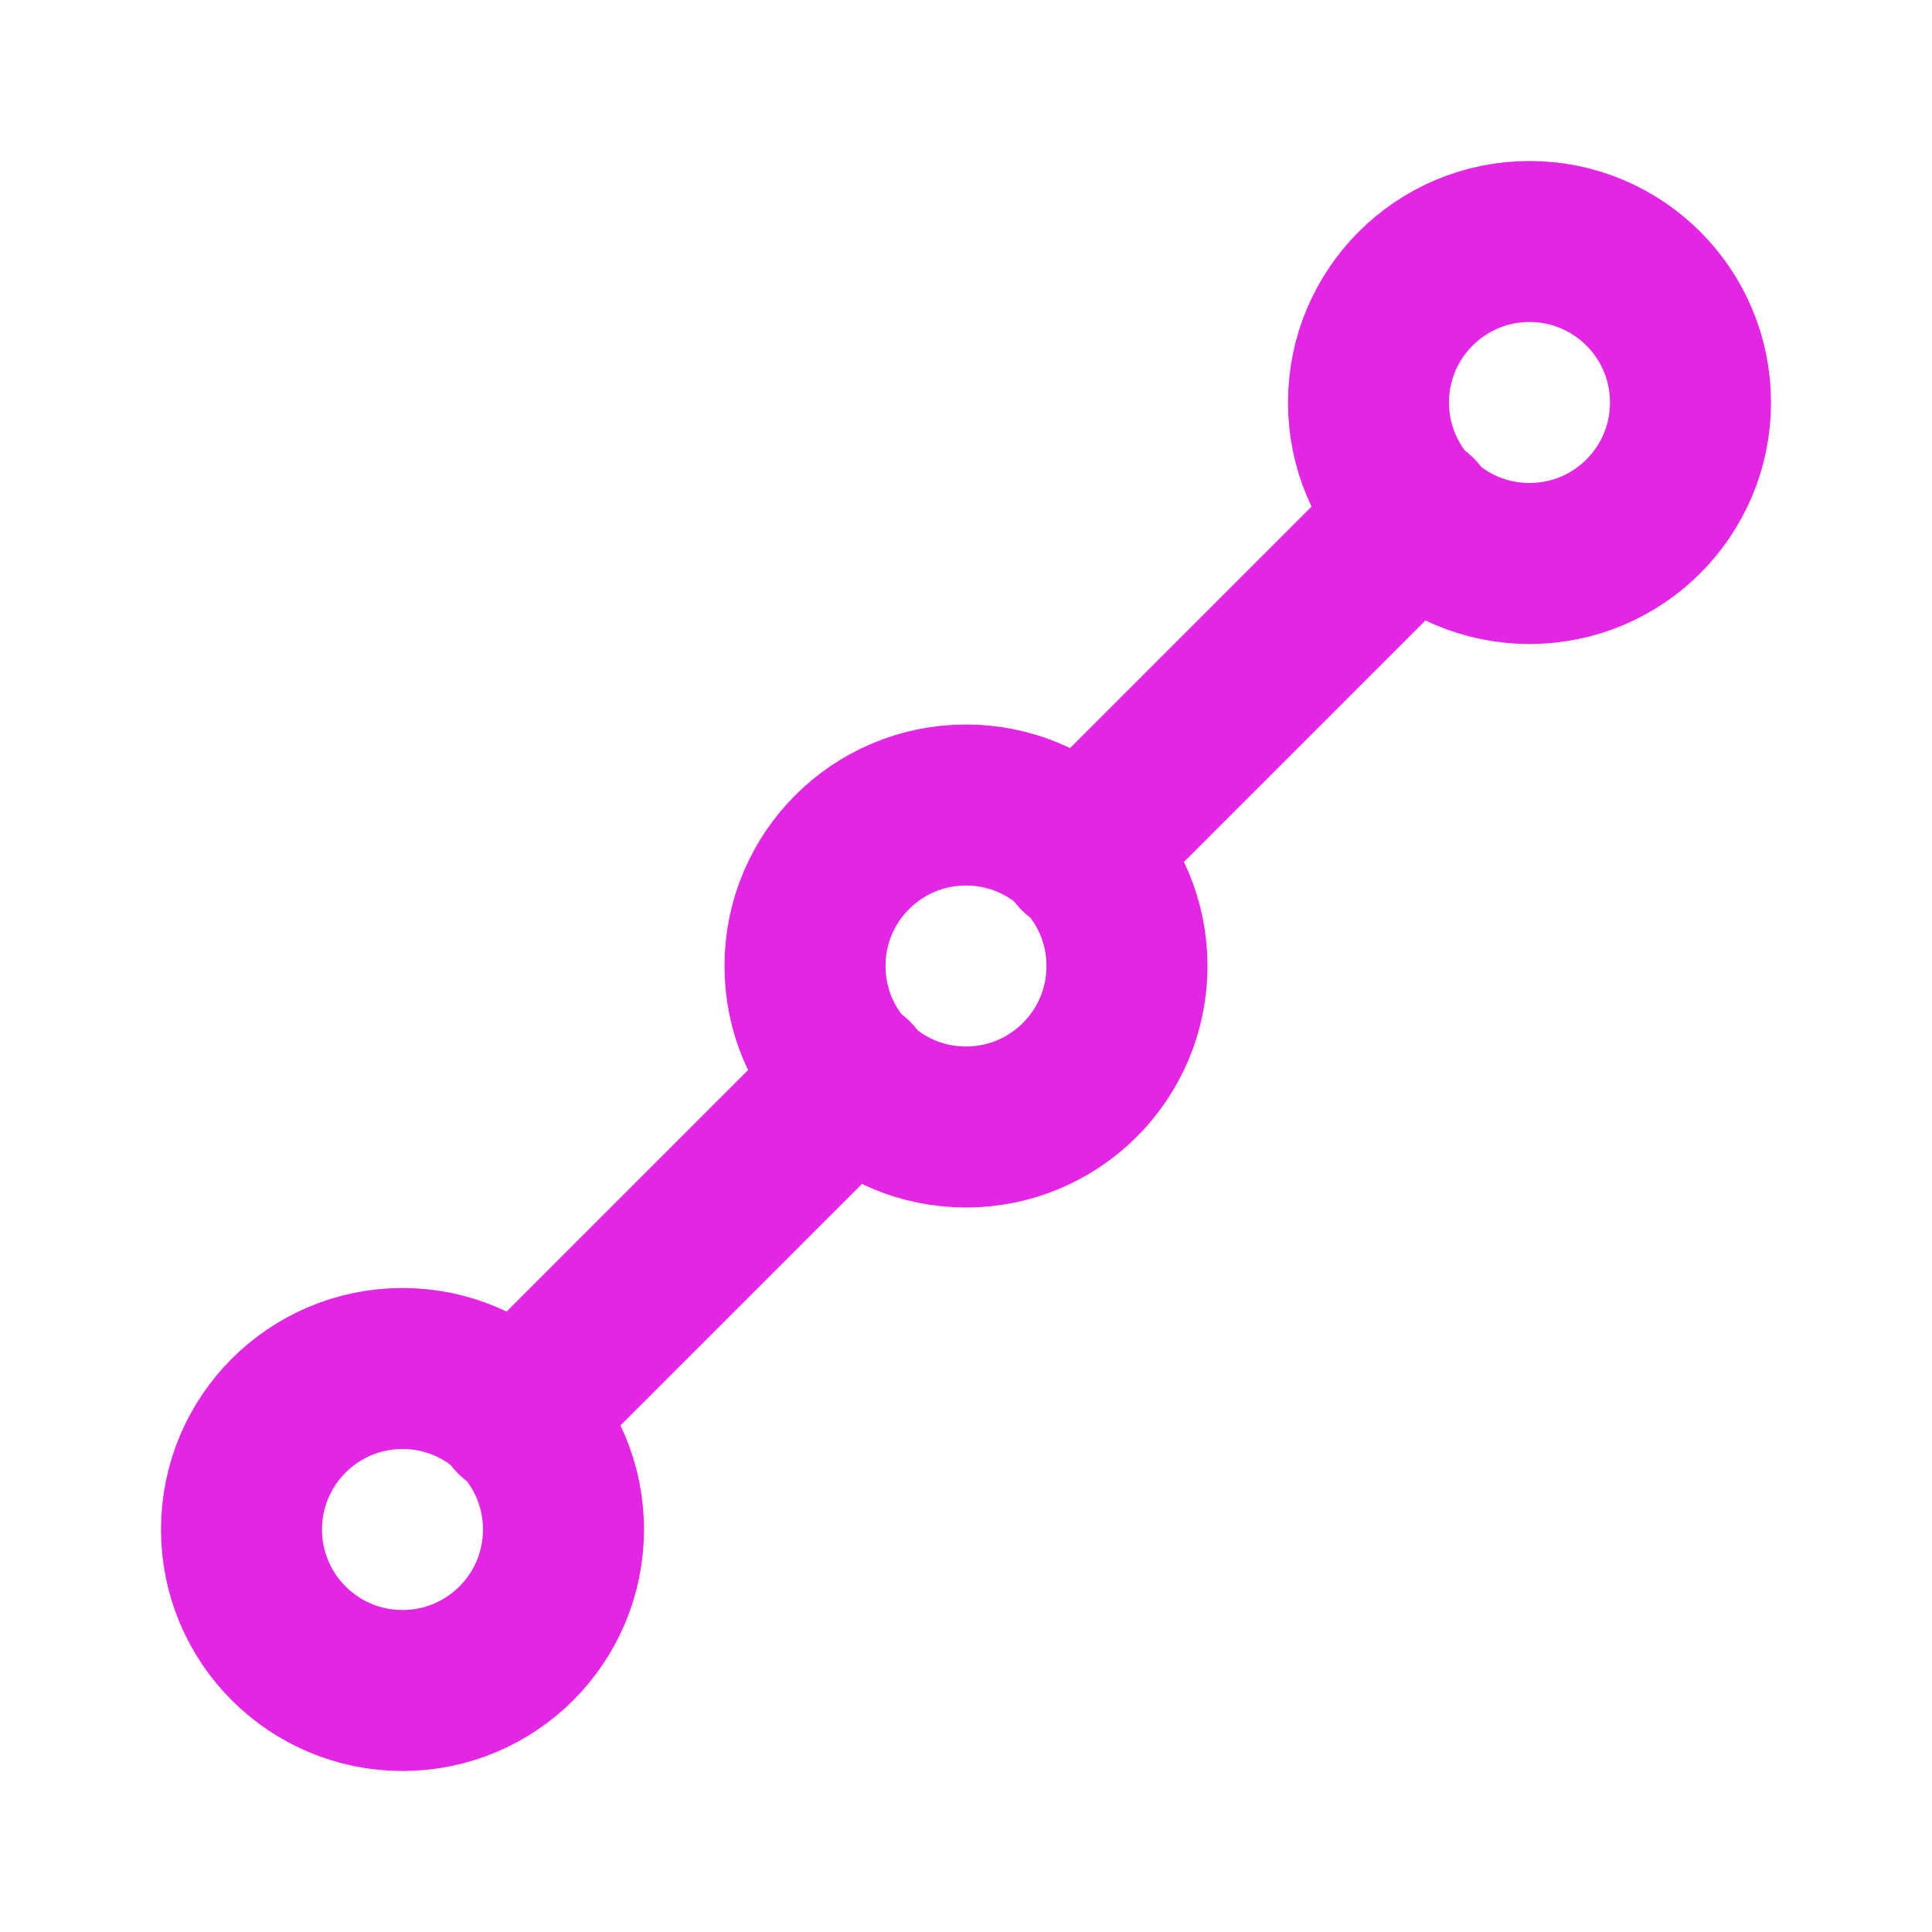
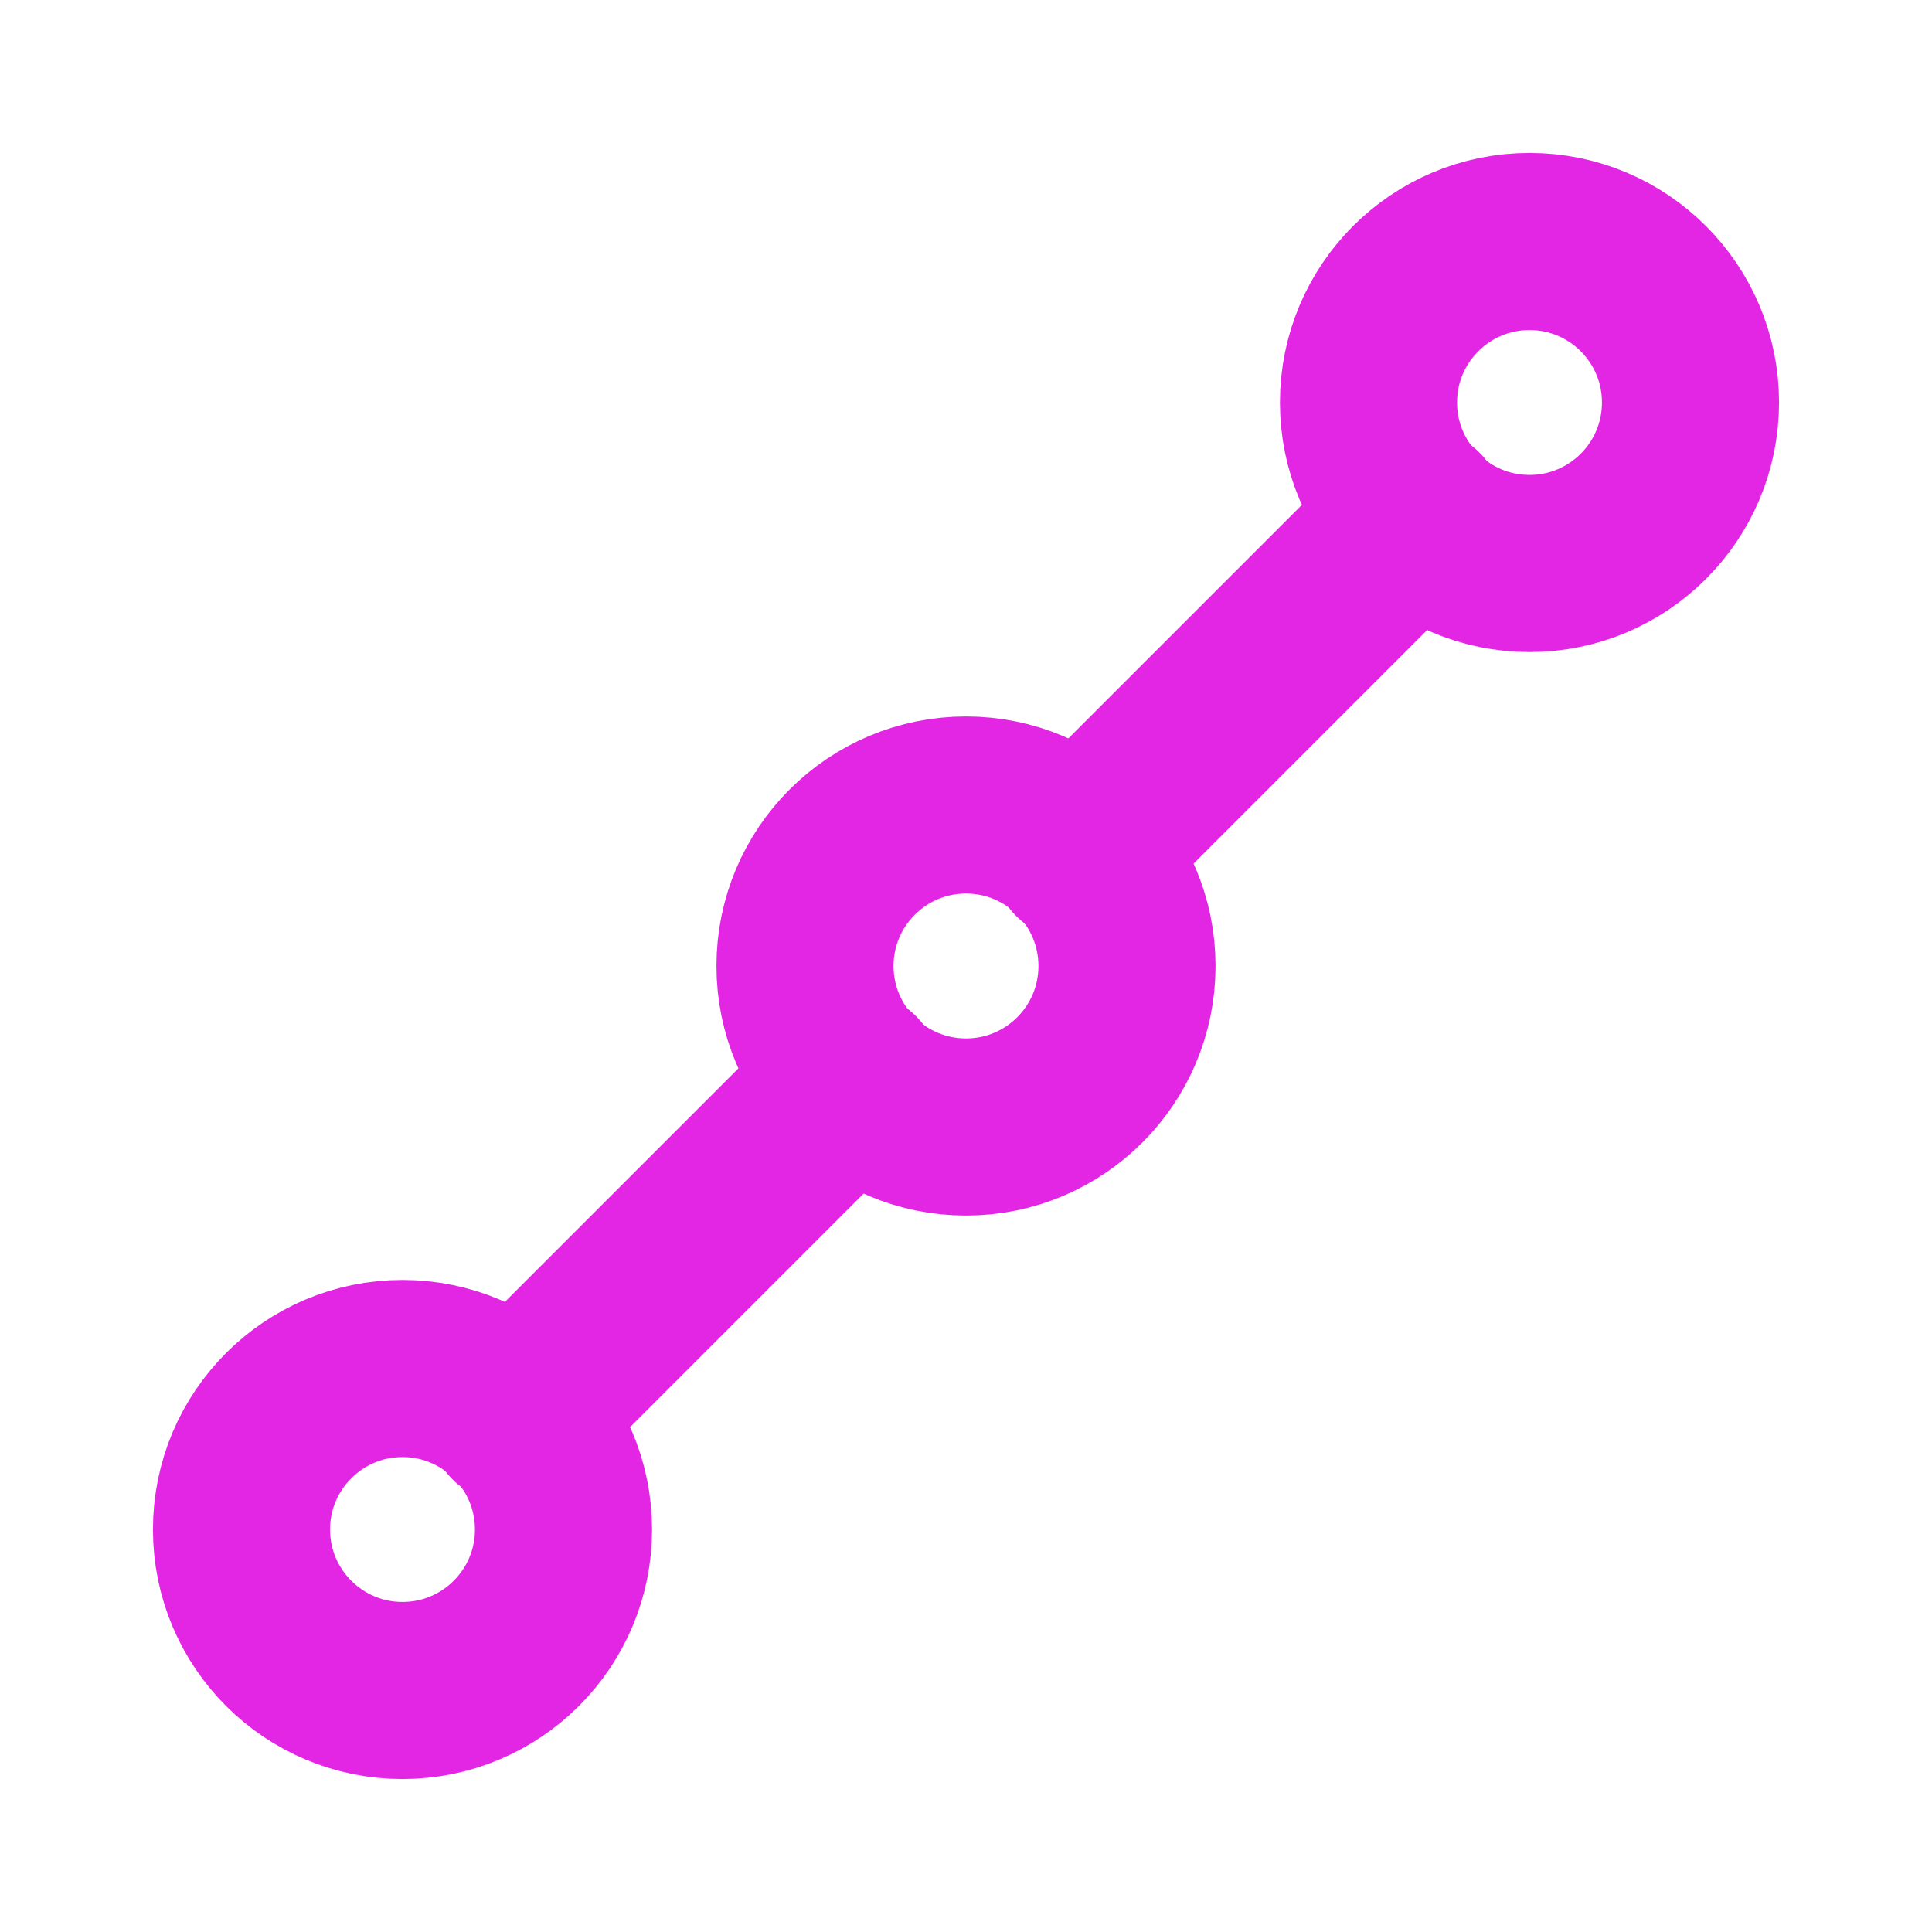
- <svg xmlns="http://www.w3.org/2000/svg" width="24" height="24" viewBox="0 0 24 24" fill="none" stroke="#E326E4" stroke-width="2" stroke-linecap="round" stroke-linejoin="round">
+ <svg xmlns="http://www.w3.org/2000/svg" viewBox="0 0 24 24" fill="none" stroke="#E326E4" stroke-width="2.2" stroke-linecap="round" stroke-linejoin="round">
  <circle cx="5" cy="19" r="2" />
  <circle cx="12" cy="12" r="2" />
  <circle cx="19" cy="5" r="2" />
  <path d="M6.4 17.6 10.6 13.4M13.4 10.6 17.6 6.4" />
</svg>
